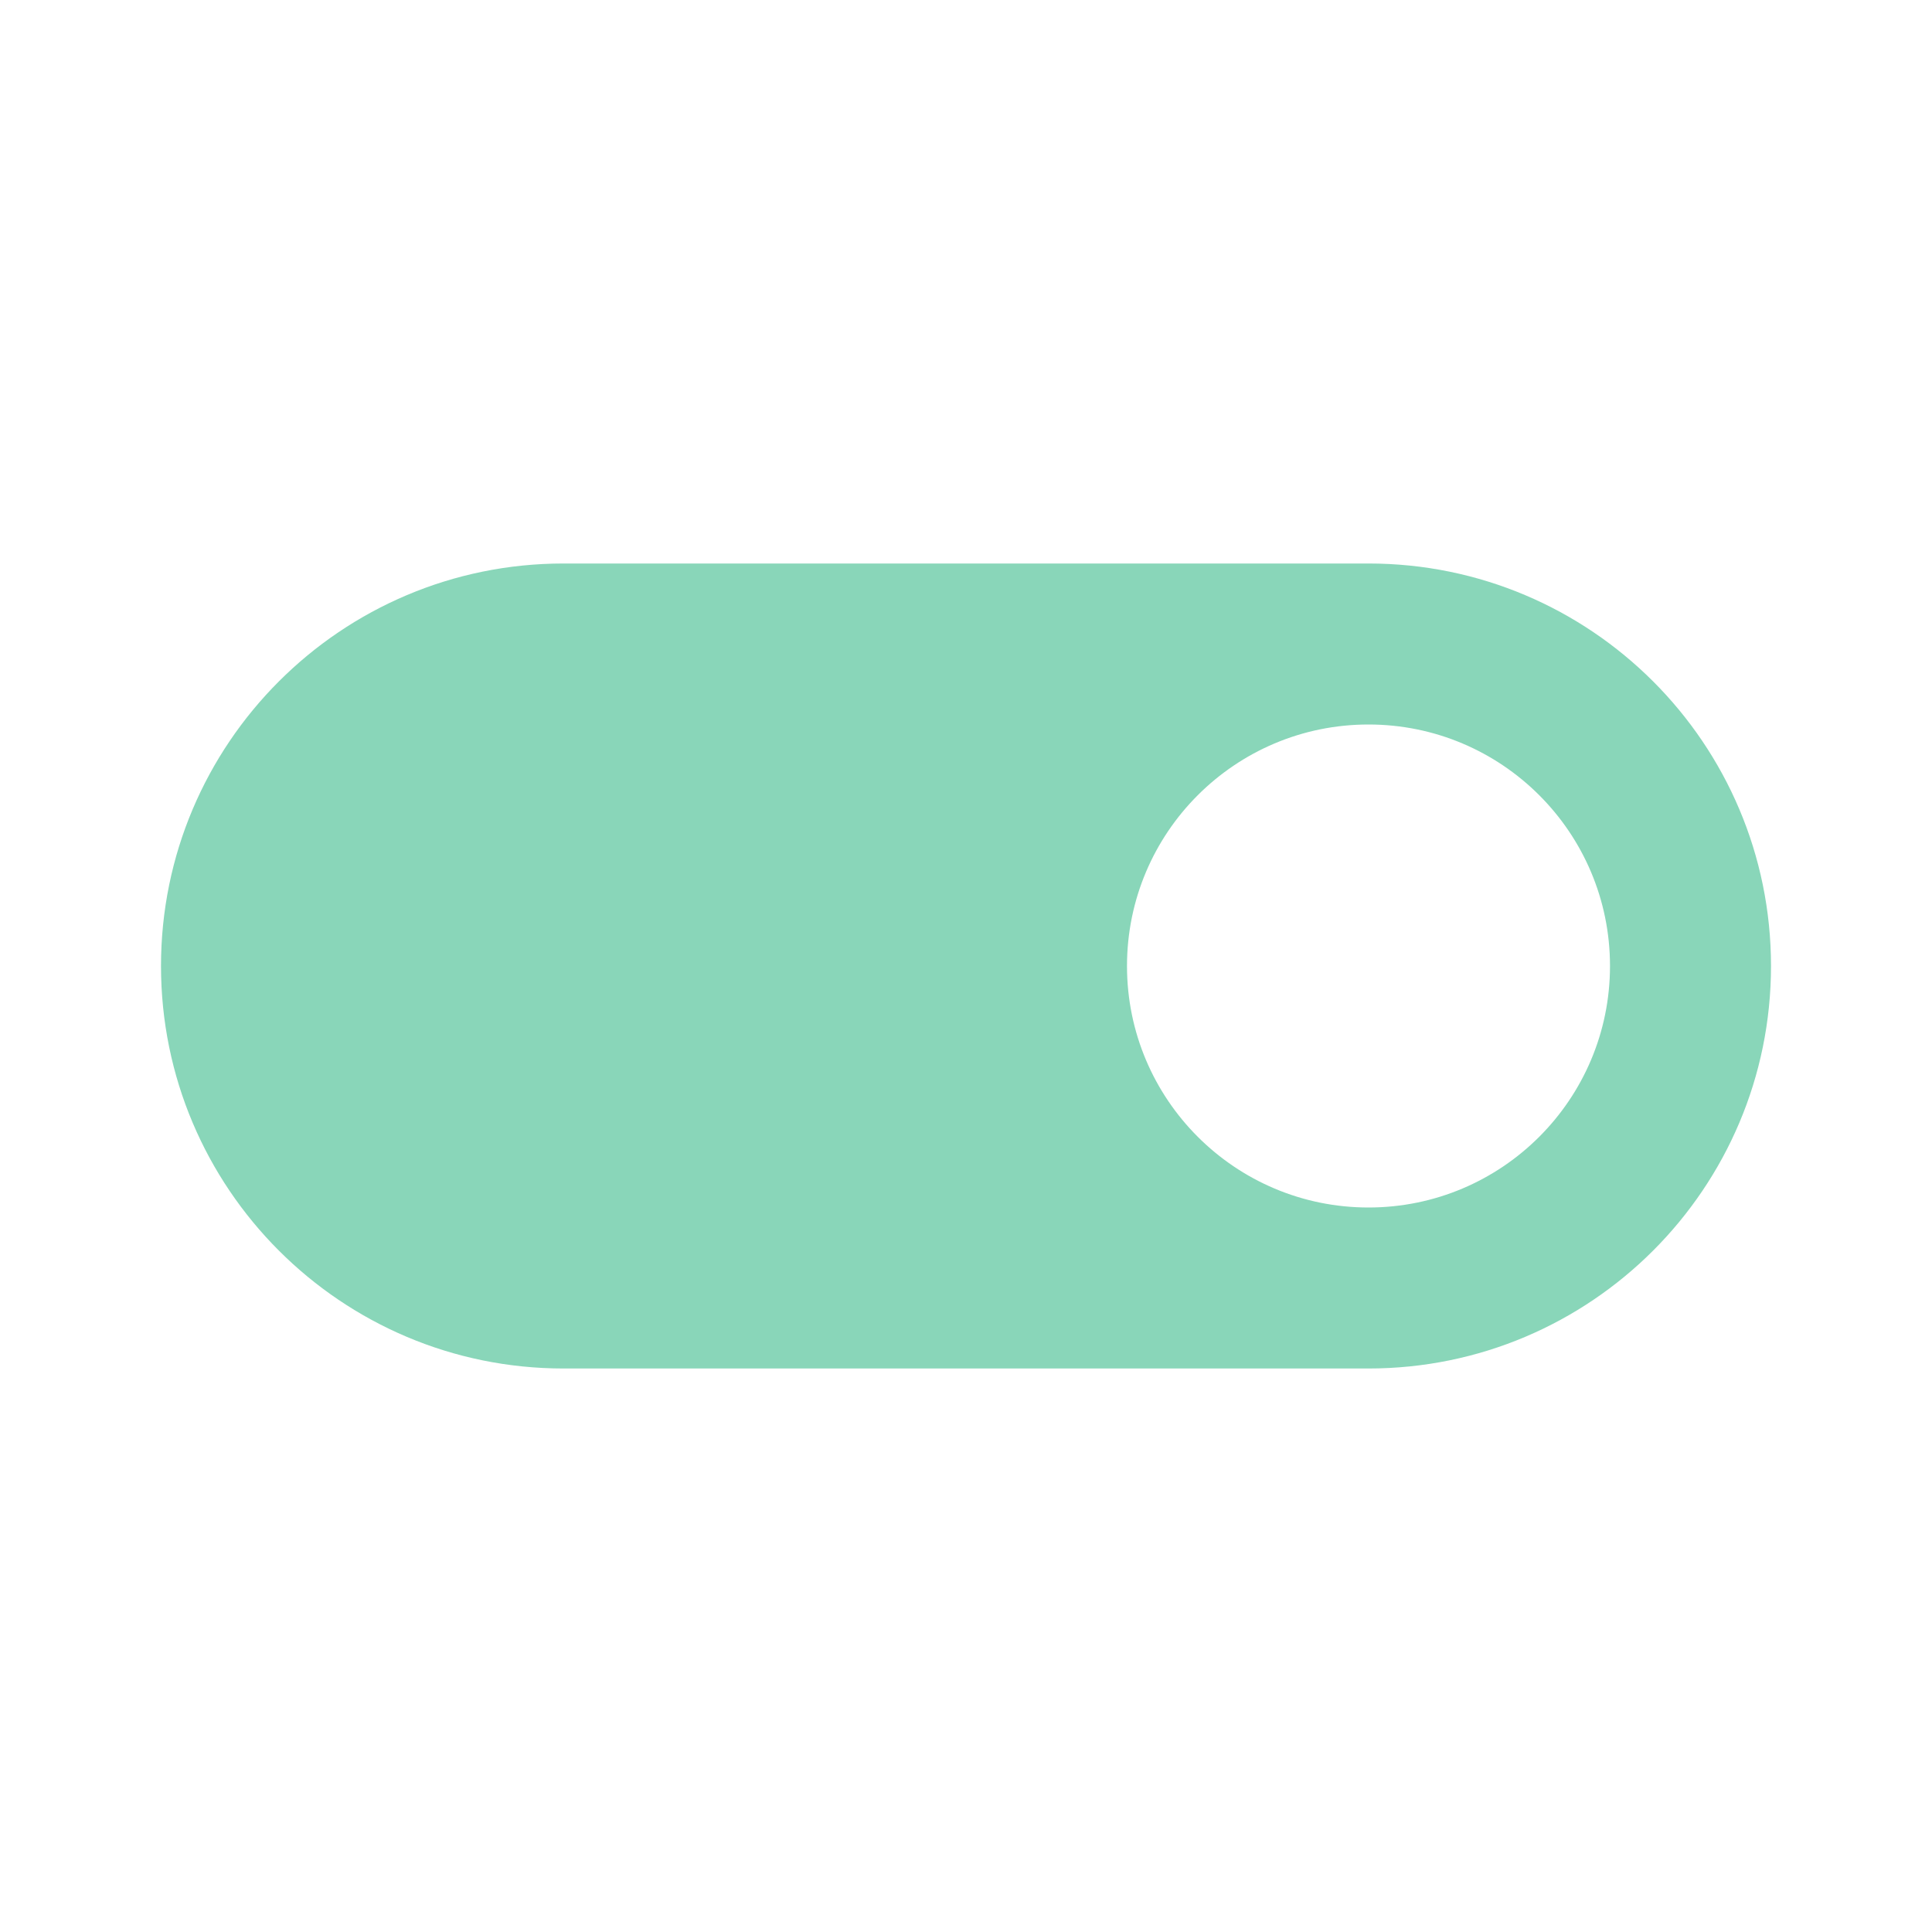
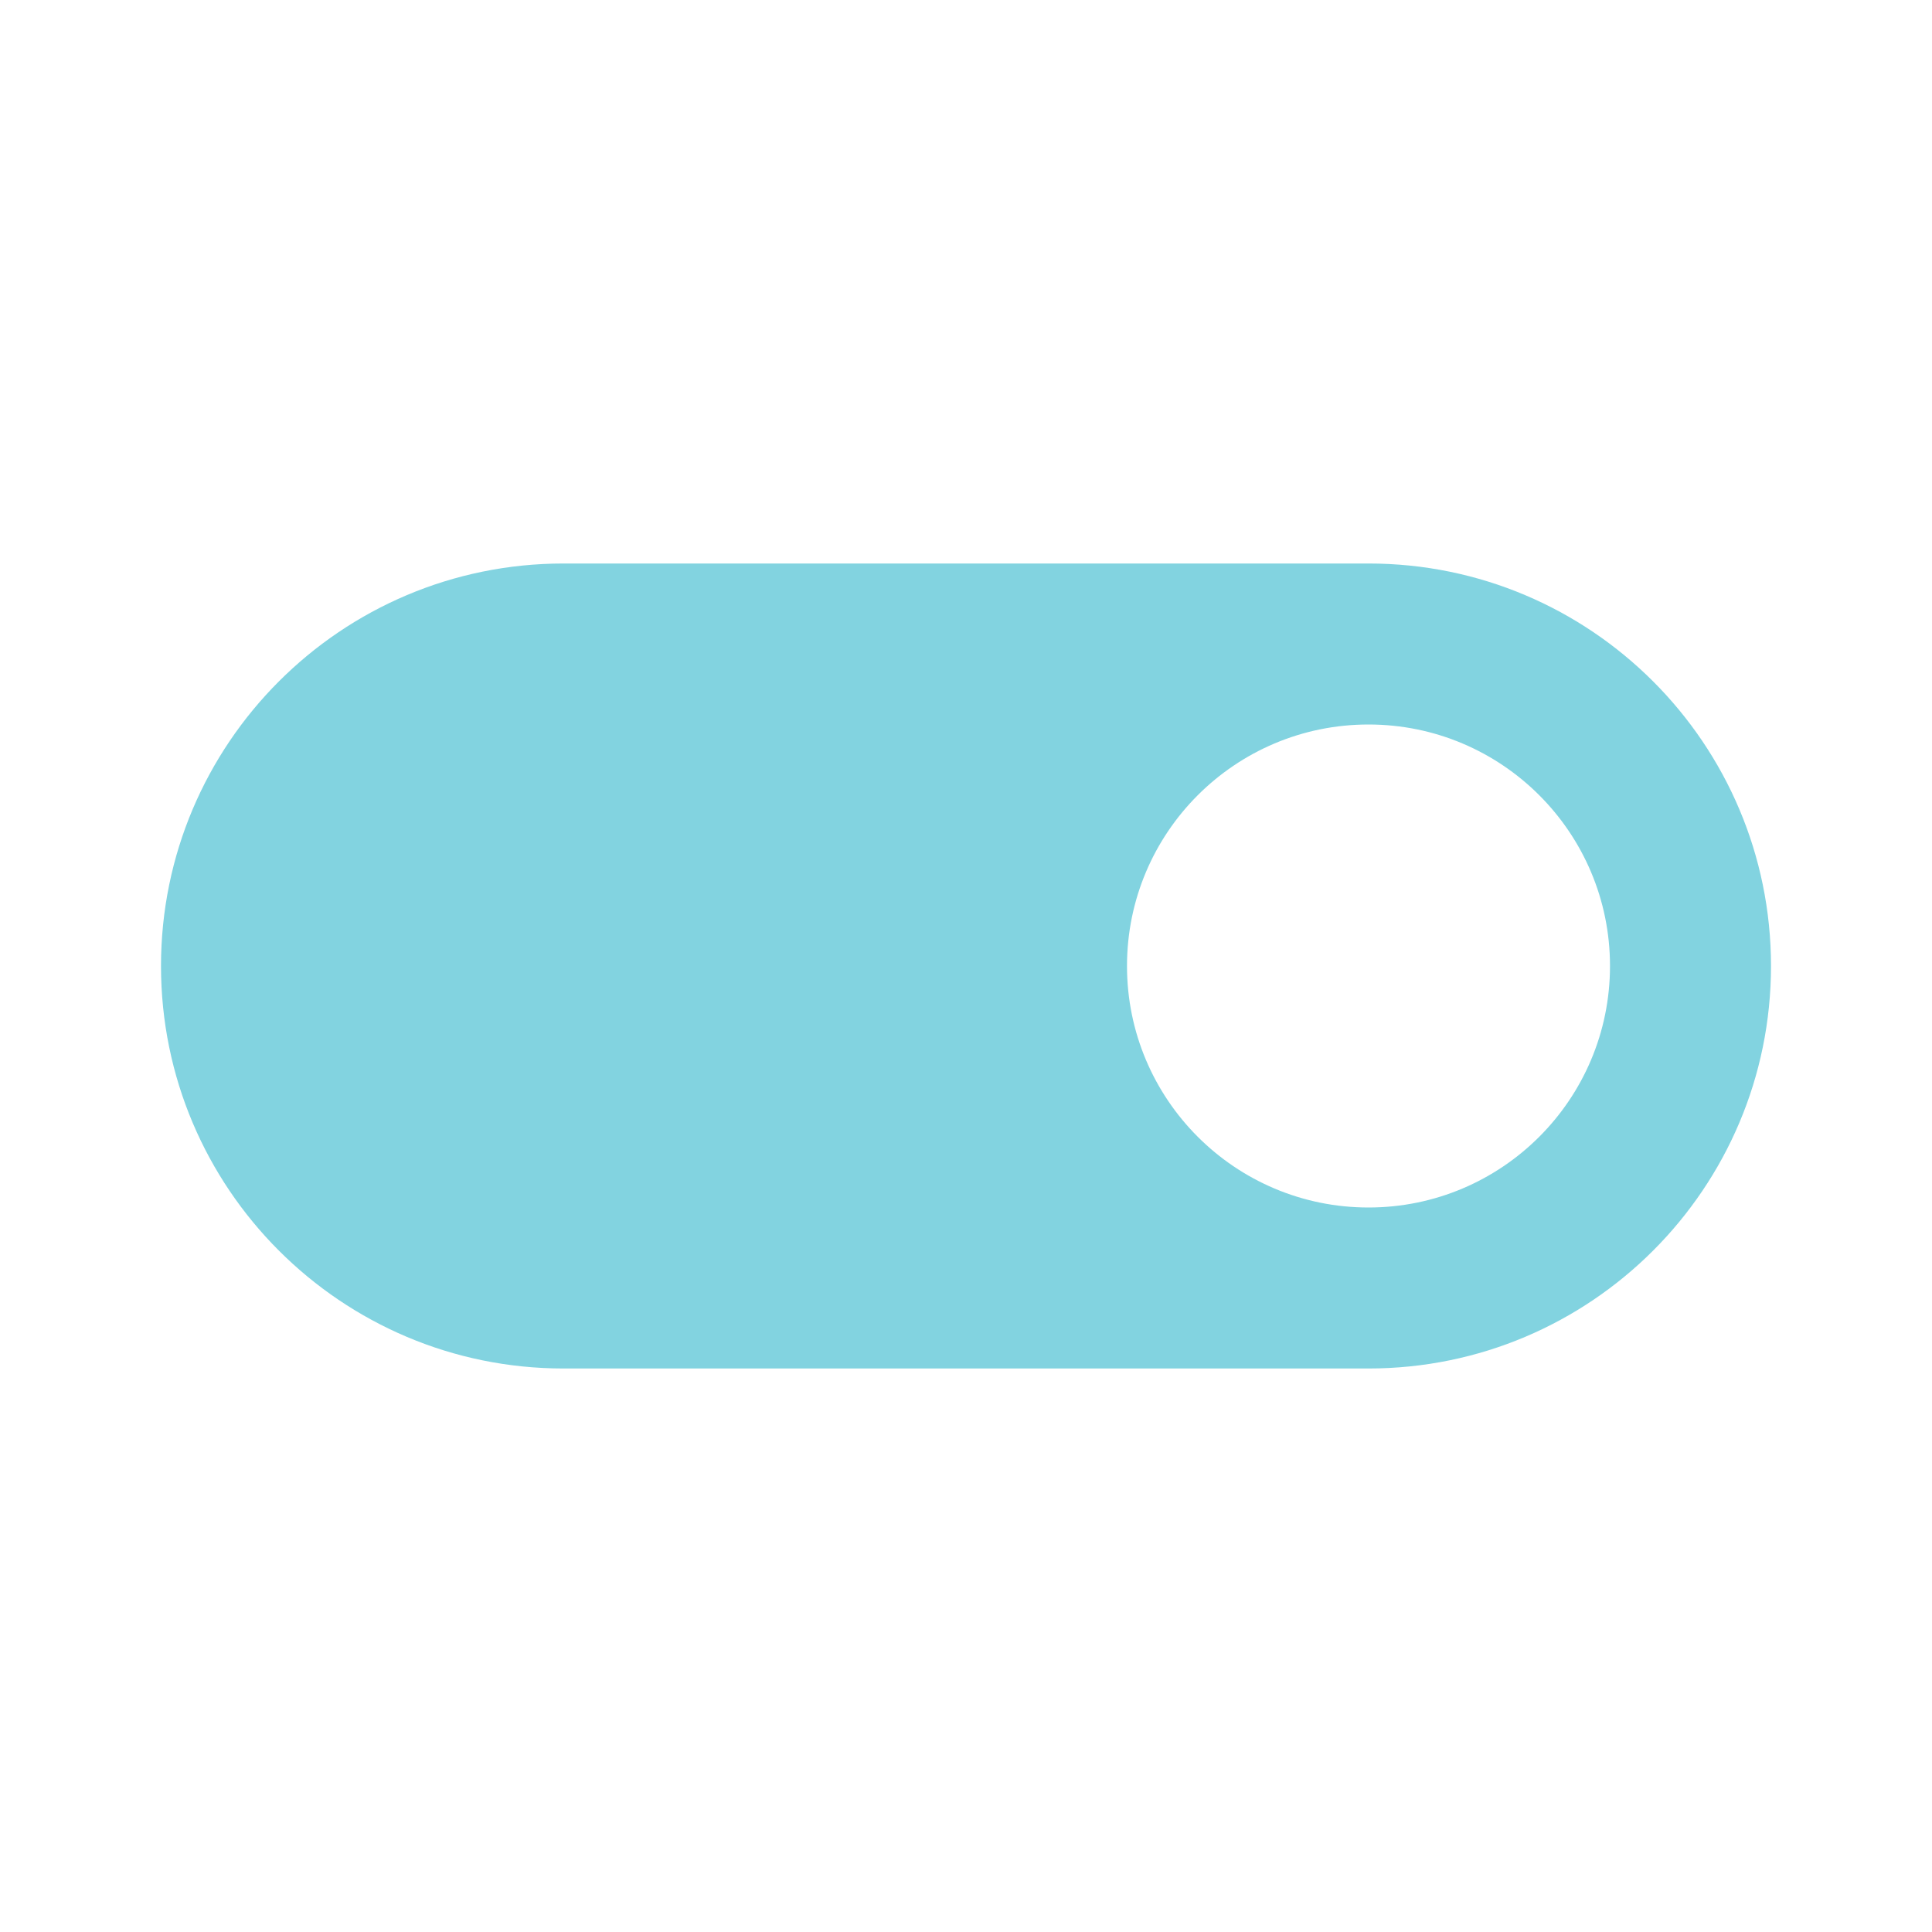
- <svg xmlns="http://www.w3.org/2000/svg" fill="#89D6B9" preserveAspectRatio="xMidYMid meet" id="mdi-toggle-switch" viewBox="0 0 24 24">
+ <svg xmlns="http://www.w3.org/2000/svg" fill="#82D3E0" preserveAspectRatio="xMidYMid meet" id="mdi-toggle-switch" viewBox="0 0 24 24">
  <path d="M17,7H7A5,5 0 0,0 2,12A5,5 0 0,0 7,17H17A5,5 0 0,0 22,12A5,5 0 0,0 17,7M17,15A3,3 0 0,1 14,12A3,3 0 0,1 17,9A3,3 0 0,1 20,12A3,3 0 0,1 17,15Z" />
</svg>
